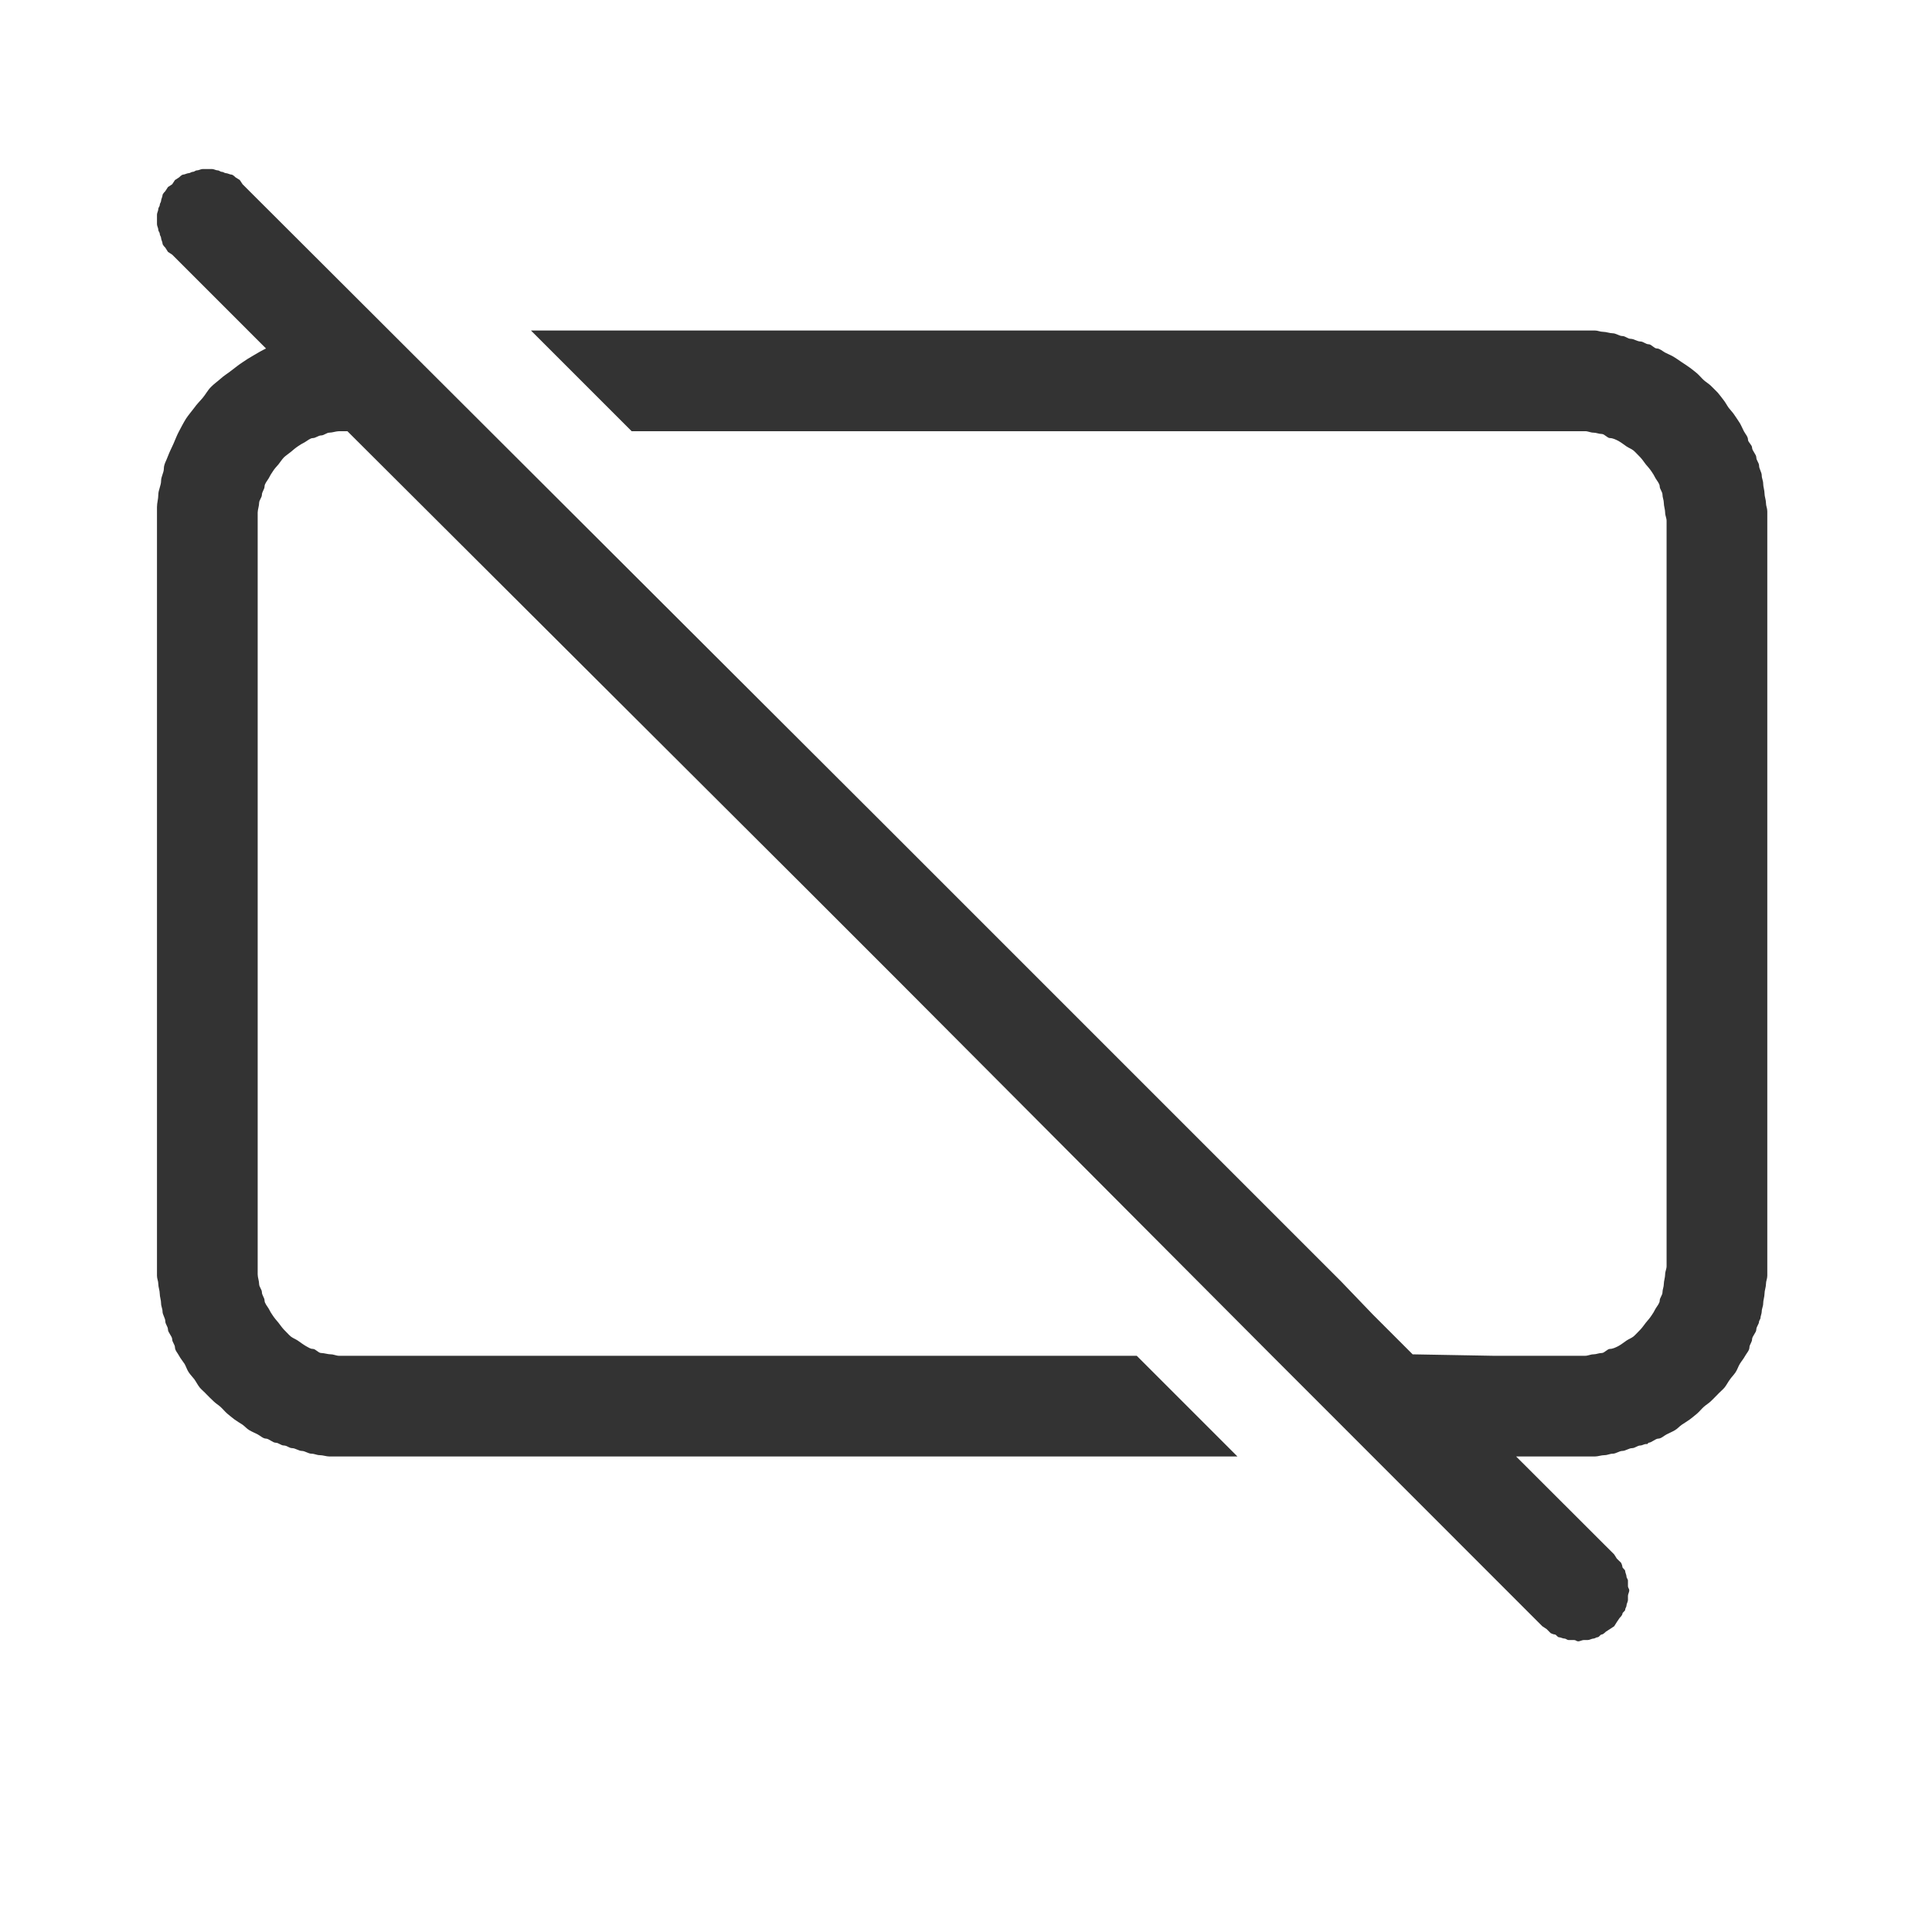
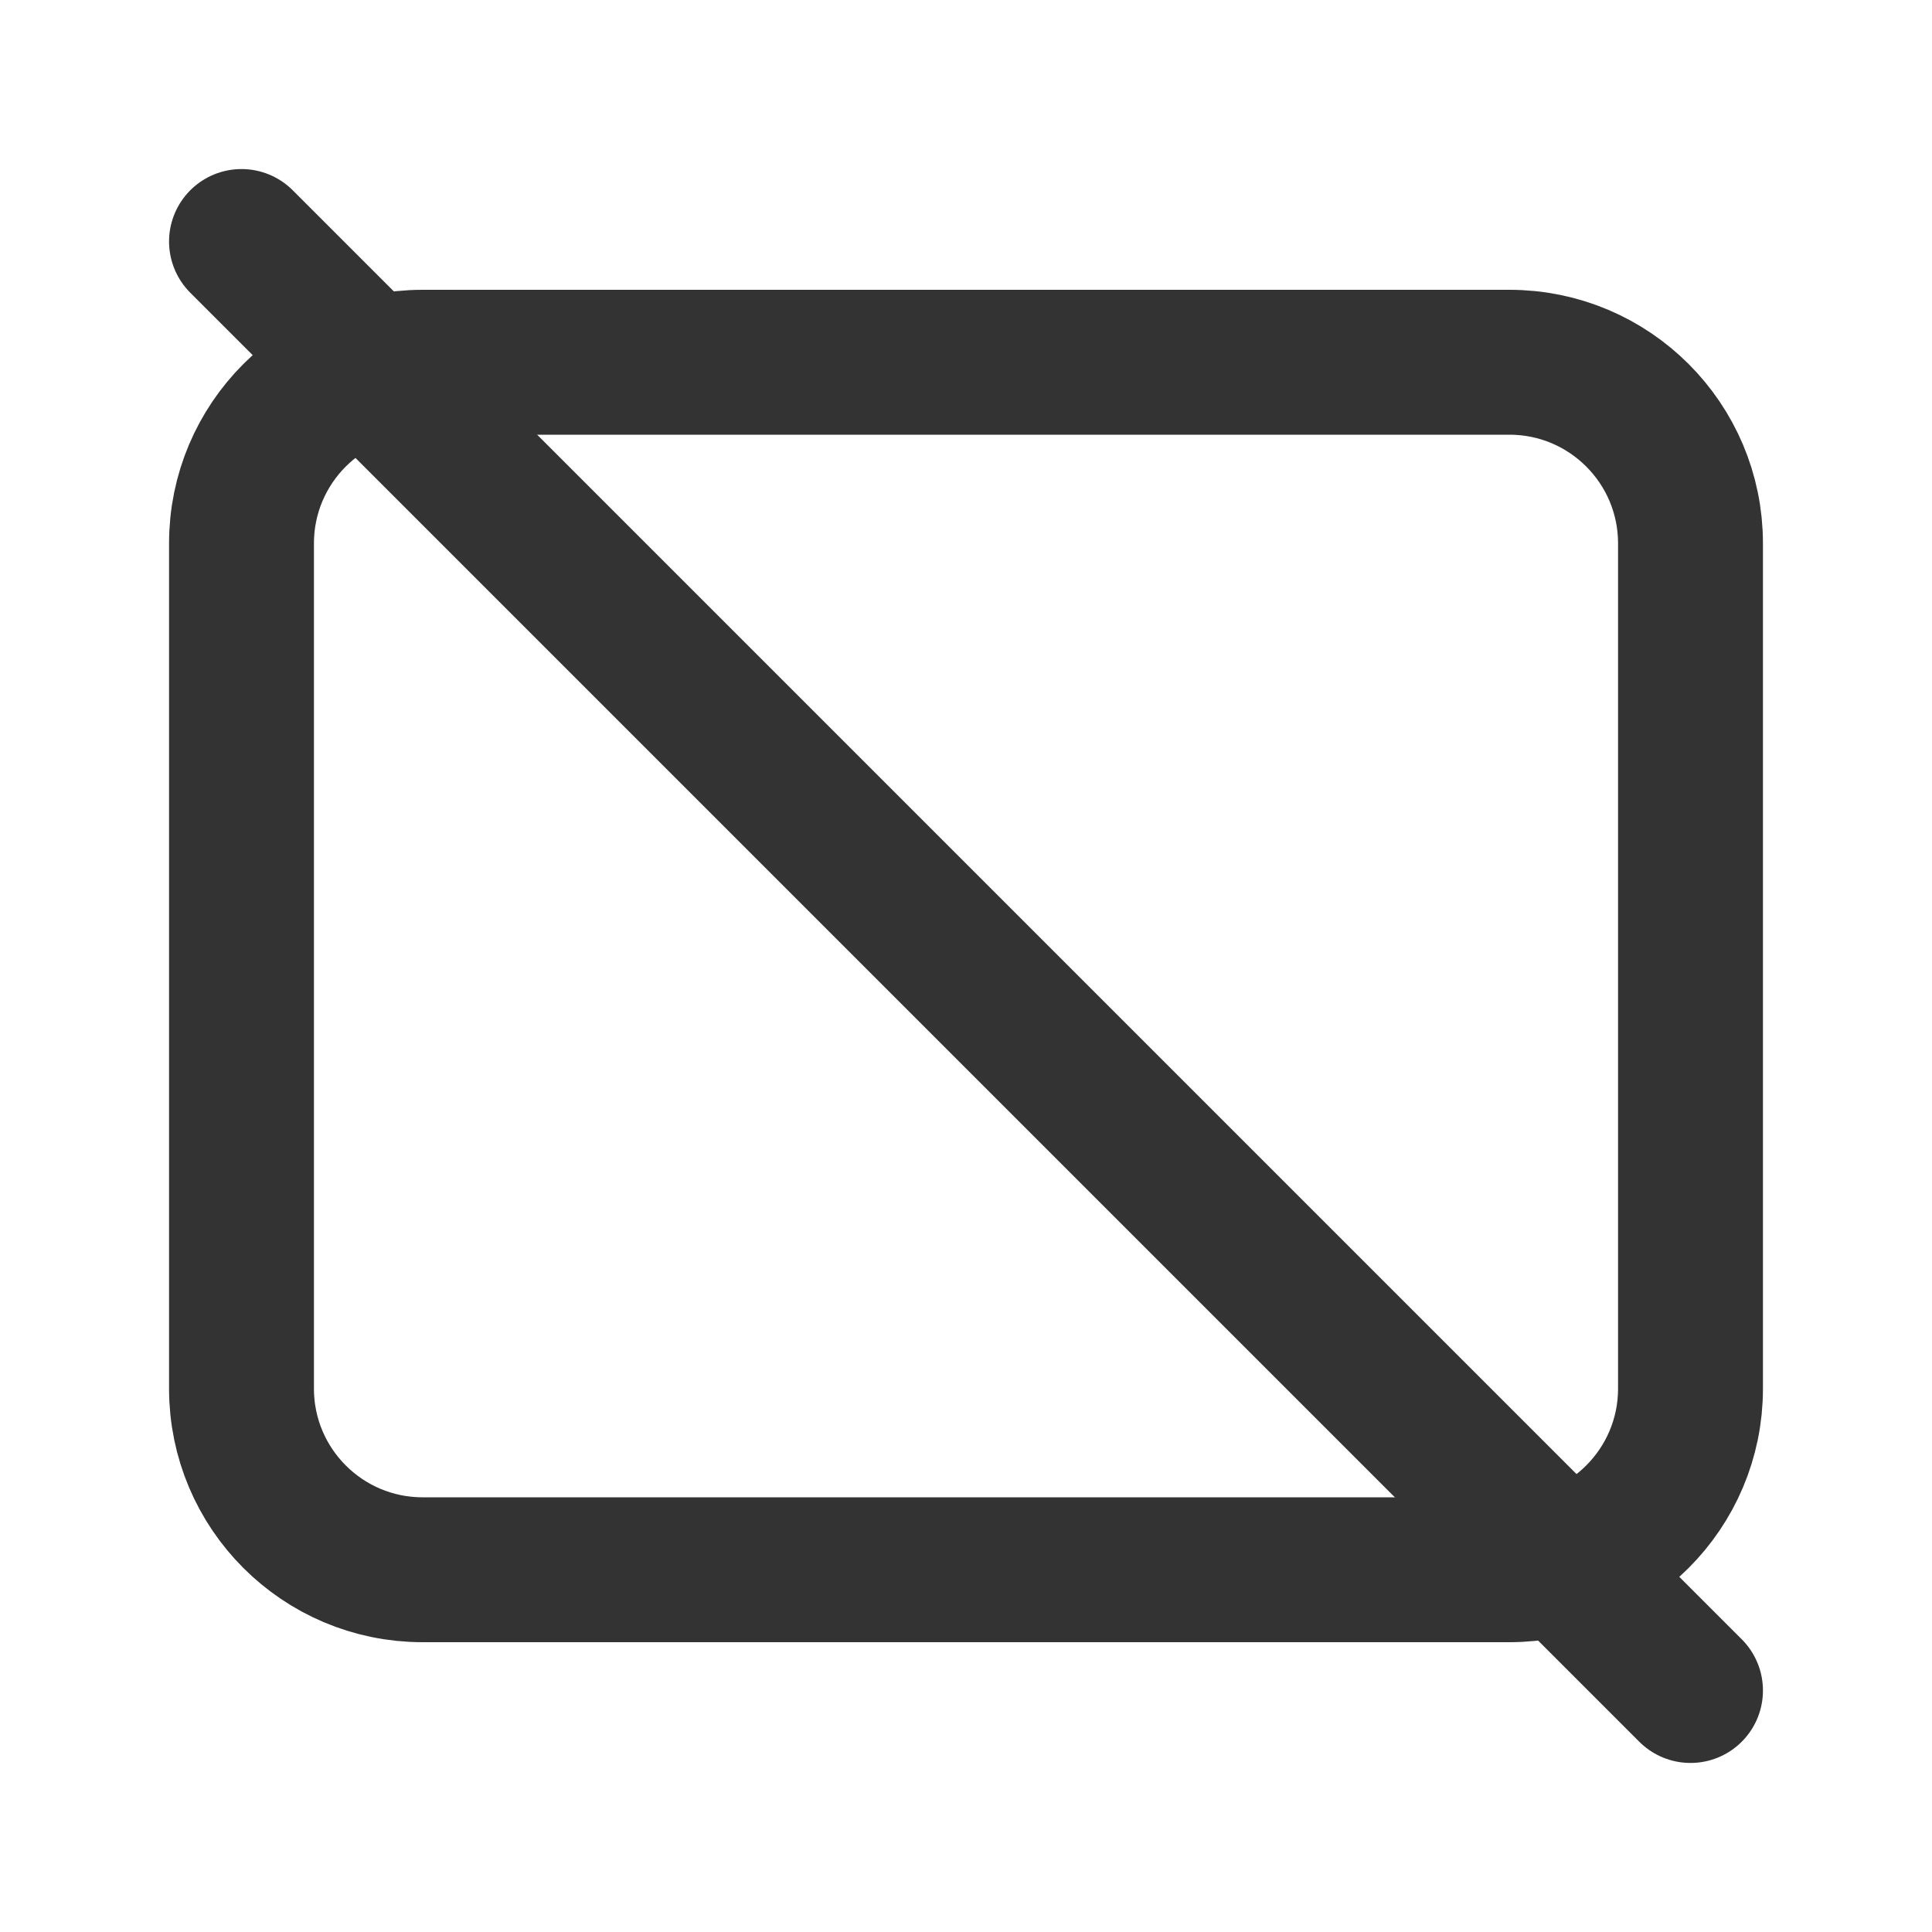
<svg xmlns="http://www.w3.org/2000/svg" width="16" height="16" viewBox="0 0 16 16" fill="none">
-   <path d="M1.757 1.4L1.677 1.4C1.664 1.4 1.645 1.411 1.631 1.411C1.618 1.411 1.61 1.423 1.597 1.423C1.584 1.423 1.575 1.434 1.563 1.434C1.55 1.434 1.529 1.446 1.517 1.446C1.505 1.446 1.483 1.469 1.483 1.469L1.449 1.491L1.426 1.526L1.391 1.549L1.369 1.583C1.369 1.583 1.346 1.605 1.346 1.617C1.346 1.629 1.334 1.65 1.334 1.663C1.334 1.675 1.323 1.684 1.323 1.697C1.323 1.71 1.311 1.718 1.311 1.731C1.311 1.745 1.3 1.764 1.3 1.777L1.3 1.857C1.3 1.871 1.311 1.889 1.311 1.903C1.311 1.916 1.323 1.924 1.323 1.937C1.323 1.95 1.334 1.959 1.334 1.971C1.334 1.984 1.346 2.005 1.346 2.017C1.346 2.029 1.369 2.051 1.369 2.051L1.391 2.086L1.426 2.109L2.203 2.886C2.169 2.902 2.132 2.924 2.1 2.943C2.068 2.961 2.039 2.979 2.009 3C1.978 3.02 1.946 3.046 1.917 3.068C1.888 3.091 1.853 3.112 1.826 3.137C1.798 3.162 1.772 3.179 1.746 3.206C1.72 3.232 1.701 3.269 1.677 3.297C1.653 3.325 1.63 3.347 1.609 3.377C1.587 3.407 1.56 3.437 1.54 3.468C1.52 3.5 1.5 3.539 1.483 3.571C1.465 3.604 1.452 3.64 1.437 3.674C1.422 3.708 1.404 3.742 1.391 3.777C1.379 3.812 1.357 3.844 1.357 3.88C1.357 3.915 1.334 3.946 1.334 3.983C1.334 4.019 1.311 4.06 1.311 4.097C1.311 4.134 1.3 4.163 1.3 4.2L1.3 10.565C1.3 10.591 1.311 10.608 1.311 10.634C1.311 10.659 1.323 10.688 1.323 10.714C1.323 10.739 1.334 10.768 1.334 10.794C1.334 10.819 1.346 10.837 1.346 10.862C1.346 10.887 1.369 10.917 1.369 10.942C1.369 10.967 1.391 10.986 1.391 11.011C1.391 11.035 1.426 11.067 1.426 11.091C1.426 11.115 1.449 11.136 1.449 11.159C1.449 11.183 1.471 11.205 1.483 11.228C1.495 11.251 1.515 11.274 1.529 11.296C1.542 11.319 1.548 11.343 1.563 11.365C1.577 11.386 1.593 11.401 1.609 11.422C1.624 11.443 1.638 11.471 1.654 11.491C1.671 11.511 1.694 11.529 1.711 11.548C1.729 11.567 1.75 11.587 1.769 11.605C1.787 11.623 1.806 11.633 1.826 11.651C1.845 11.668 1.863 11.691 1.883 11.708C1.903 11.724 1.919 11.738 1.94 11.754C1.961 11.769 1.987 11.785 2.009 11.799C2.03 11.814 2.043 11.832 2.066 11.845C2.088 11.858 2.111 11.867 2.134 11.879C2.157 11.891 2.179 11.914 2.203 11.914C2.226 11.914 2.259 11.948 2.283 11.948C2.307 11.948 2.327 11.971 2.351 11.971C2.376 11.971 2.395 11.993 2.42 11.993C2.445 11.993 2.475 12.016 2.5 12.016C2.525 12.016 2.554 12.039 2.58 12.039C2.605 12.039 2.623 12.051 2.648 12.051C2.674 12.051 2.703 12.062 2.728 12.062L10.248 12.062L9.414 11.228L2.808 11.228C2.784 11.228 2.764 11.216 2.74 11.216C2.716 11.216 2.683 11.205 2.66 11.205C2.636 11.205 2.614 11.171 2.591 11.171C2.569 11.171 2.556 11.159 2.534 11.148C2.513 11.136 2.486 11.116 2.466 11.102C2.445 11.088 2.427 11.083 2.408 11.068C2.389 11.052 2.369 11.028 2.351 11.011C2.334 10.993 2.321 10.973 2.306 10.954C2.29 10.935 2.274 10.917 2.26 10.896C2.246 10.876 2.237 10.861 2.226 10.839C2.214 10.818 2.191 10.793 2.191 10.771C2.191 10.748 2.169 10.726 2.169 10.702C2.169 10.679 2.146 10.658 2.146 10.634C2.146 10.61 2.134 10.578 2.134 10.554L2.134 4.245C2.134 4.221 2.146 4.189 2.146 4.165C2.146 4.142 2.169 4.12 2.169 4.097C2.169 4.074 2.191 4.051 2.191 4.028C2.191 4.006 2.214 3.981 2.226 3.96C2.237 3.938 2.246 3.923 2.26 3.903C2.273 3.882 2.29 3.864 2.306 3.846C2.321 3.827 2.334 3.806 2.351 3.788C2.369 3.771 2.39 3.758 2.408 3.743C2.427 3.727 2.445 3.711 2.466 3.697C2.486 3.683 2.501 3.674 2.523 3.663C2.544 3.651 2.569 3.628 2.591 3.628C2.614 3.628 2.637 3.606 2.66 3.606C2.683 3.606 2.705 3.583 2.728 3.583C2.752 3.583 2.784 3.571 2.808 3.571L2.877 3.571L6.637 7.32L7.471 8.154L10.545 11.239L10.854 11.548L12.773 13.468L12.808 13.491L12.842 13.525C12.842 13.525 12.864 13.536 12.876 13.536C12.888 13.536 12.898 13.559 12.911 13.559C12.923 13.559 12.943 13.57 12.956 13.57C12.969 13.57 12.977 13.582 12.991 13.582L13.036 13.582C13.05 13.582 13.057 13.593 13.07 13.593C13.084 13.593 13.103 13.582 13.116 13.582L13.15 13.582C13.164 13.582 13.183 13.57 13.196 13.57C13.209 13.57 13.218 13.559 13.23 13.559C13.243 13.559 13.253 13.536 13.265 13.536C13.277 13.536 13.299 13.513 13.299 13.513L13.333 13.491L13.368 13.468L13.39 13.433L13.413 13.399C13.413 13.399 13.436 13.377 13.436 13.365C13.436 13.353 13.459 13.343 13.459 13.331C13.459 13.318 13.47 13.309 13.47 13.296C13.47 13.283 13.482 13.264 13.482 13.251L13.482 13.216C13.482 13.203 13.493 13.184 13.493 13.171C13.493 13.157 13.482 13.15 13.482 13.136L13.482 13.091C13.482 13.077 13.47 13.069 13.47 13.056C13.47 13.043 13.459 13.023 13.459 13.011C13.459 12.998 13.436 12.988 13.436 12.976C13.436 12.964 13.425 12.942 13.425 12.942L13.39 12.908L13.368 12.873L12.556 12.062L13.208 12.062C13.233 12.062 13.262 12.051 13.288 12.051C13.313 12.051 13.331 12.039 13.356 12.039C13.382 12.039 13.411 12.016 13.436 12.016C13.461 12.016 13.491 11.993 13.516 11.993C13.541 11.993 13.56 11.971 13.585 11.971C13.6 11.971 13.616 11.959 13.63 11.959L13.642 11.959L13.653 11.948C13.677 11.948 13.71 11.914 13.733 11.914C13.757 11.914 13.779 11.891 13.802 11.879C13.825 11.867 13.848 11.858 13.87 11.845C13.893 11.832 13.906 11.814 13.928 11.799C13.949 11.785 13.975 11.769 13.996 11.754C14.017 11.738 14.033 11.724 14.053 11.708C14.073 11.691 14.091 11.668 14.11 11.651C14.13 11.633 14.149 11.623 14.168 11.605C14.186 11.587 14.207 11.567 14.225 11.548C14.242 11.529 14.265 11.511 14.282 11.491C14.298 11.471 14.312 11.443 14.328 11.422C14.343 11.401 14.359 11.386 14.373 11.365C14.388 11.343 14.394 11.319 14.408 11.296C14.421 11.274 14.441 11.251 14.453 11.228C14.466 11.205 14.488 11.183 14.488 11.159C14.488 11.136 14.51 11.115 14.51 11.091C14.51 11.067 14.545 11.035 14.545 11.011C14.545 10.986 14.568 10.967 14.568 10.942L14.579 10.919C14.579 10.902 14.59 10.878 14.59 10.862C14.59 10.837 14.602 10.819 14.602 10.794C14.602 10.768 14.613 10.739 14.613 10.714C14.613 10.688 14.625 10.659 14.625 10.634C14.625 10.608 14.636 10.591 14.636 10.565L14.636 9.537L14.636 4.234C14.636 4.208 14.625 4.191 14.625 4.165C14.625 4.14 14.613 4.111 14.613 4.086C14.613 4.06 14.602 4.031 14.602 4.006C14.602 3.98 14.59 3.962 14.59 3.937C14.59 3.912 14.568 3.882 14.568 3.857C14.568 3.832 14.545 3.813 14.545 3.788C14.545 3.764 14.51 3.732 14.51 3.708C14.51 3.684 14.476 3.663 14.476 3.64C14.476 3.616 14.454 3.594 14.442 3.571C14.43 3.548 14.421 3.525 14.408 3.503C14.394 3.48 14.376 3.456 14.362 3.434C14.348 3.413 14.332 3.398 14.316 3.377C14.301 3.356 14.287 3.328 14.27 3.308C14.254 3.288 14.242 3.27 14.225 3.251C14.207 3.232 14.186 3.212 14.168 3.194C14.149 3.176 14.13 3.166 14.11 3.148C14.091 3.131 14.073 3.108 14.053 3.091C14.033 3.075 14.017 3.061 13.996 3.046C13.975 3.03 13.949 3.014 13.928 3C13.906 2.985 13.881 2.967 13.859 2.954C13.837 2.941 13.813 2.932 13.79 2.92C13.768 2.908 13.745 2.886 13.722 2.886C13.698 2.886 13.677 2.851 13.653 2.851C13.63 2.851 13.609 2.828 13.585 2.828C13.56 2.828 13.53 2.806 13.505 2.806C13.48 2.806 13.461 2.783 13.436 2.783C13.411 2.783 13.382 2.76 13.356 2.76C13.331 2.76 13.302 2.748 13.276 2.748C13.251 2.748 13.233 2.737 13.208 2.737L4.397 2.737L5.231 3.571L13.128 3.571C13.152 3.571 13.172 3.583 13.196 3.583C13.22 3.583 13.241 3.594 13.265 3.594C13.288 3.594 13.311 3.628 13.333 3.628C13.356 3.628 13.38 3.64 13.402 3.651C13.424 3.663 13.45 3.683 13.47 3.697C13.491 3.711 13.509 3.716 13.528 3.731C13.547 3.747 13.567 3.771 13.585 3.788C13.602 3.806 13.615 3.827 13.63 3.846C13.646 3.865 13.662 3.882 13.676 3.903C13.69 3.923 13.699 3.938 13.71 3.96C13.722 3.981 13.745 4.006 13.745 4.028C13.745 4.051 13.768 4.073 13.768 4.097C13.768 4.12 13.779 4.141 13.779 4.165C13.779 4.19 13.79 4.221 13.79 4.245C13.79 4.27 13.802 4.29 13.802 4.314L13.802 10.485C13.802 10.51 13.79 10.529 13.79 10.554C13.79 10.578 13.779 10.61 13.779 10.634C13.779 10.658 13.768 10.679 13.768 10.702C13.768 10.726 13.745 10.748 13.745 10.771C13.745 10.793 13.722 10.818 13.71 10.839C13.699 10.861 13.69 10.876 13.676 10.896C13.662 10.917 13.646 10.935 13.63 10.954C13.615 10.973 13.602 10.993 13.585 11.011C13.567 11.028 13.547 11.052 13.528 11.068C13.509 11.083 13.491 11.088 13.47 11.102C13.45 11.116 13.424 11.136 13.402 11.148C13.38 11.159 13.356 11.171 13.333 11.171C13.311 11.171 13.288 11.205 13.265 11.205C13.241 11.205 13.22 11.216 13.196 11.216C13.172 11.216 13.152 11.228 13.128 11.228L12.899 11.228L12.362 11.228L11.699 11.216L11.368 10.885L11.105 10.611L7.345 6.851L2.009 1.526L1.986 1.491L1.951 1.469C1.951 1.469 1.929 1.446 1.917 1.446C1.905 1.446 1.884 1.434 1.871 1.434C1.859 1.434 1.85 1.423 1.837 1.423C1.824 1.423 1.816 1.411 1.803 1.411C1.789 1.411 1.771 1.4 1.757 1.4Z" fill="#333333" />
+   <rect x="2" y="3" width="12" height="10" rx="1.5" stroke="#333333" stroke-width="1.2" fill="none" />
+   <line x1="2" y1="2" x2="14" y2="14" stroke="#333333" stroke-width="1.2" stroke-linecap="round" />
</svg>
